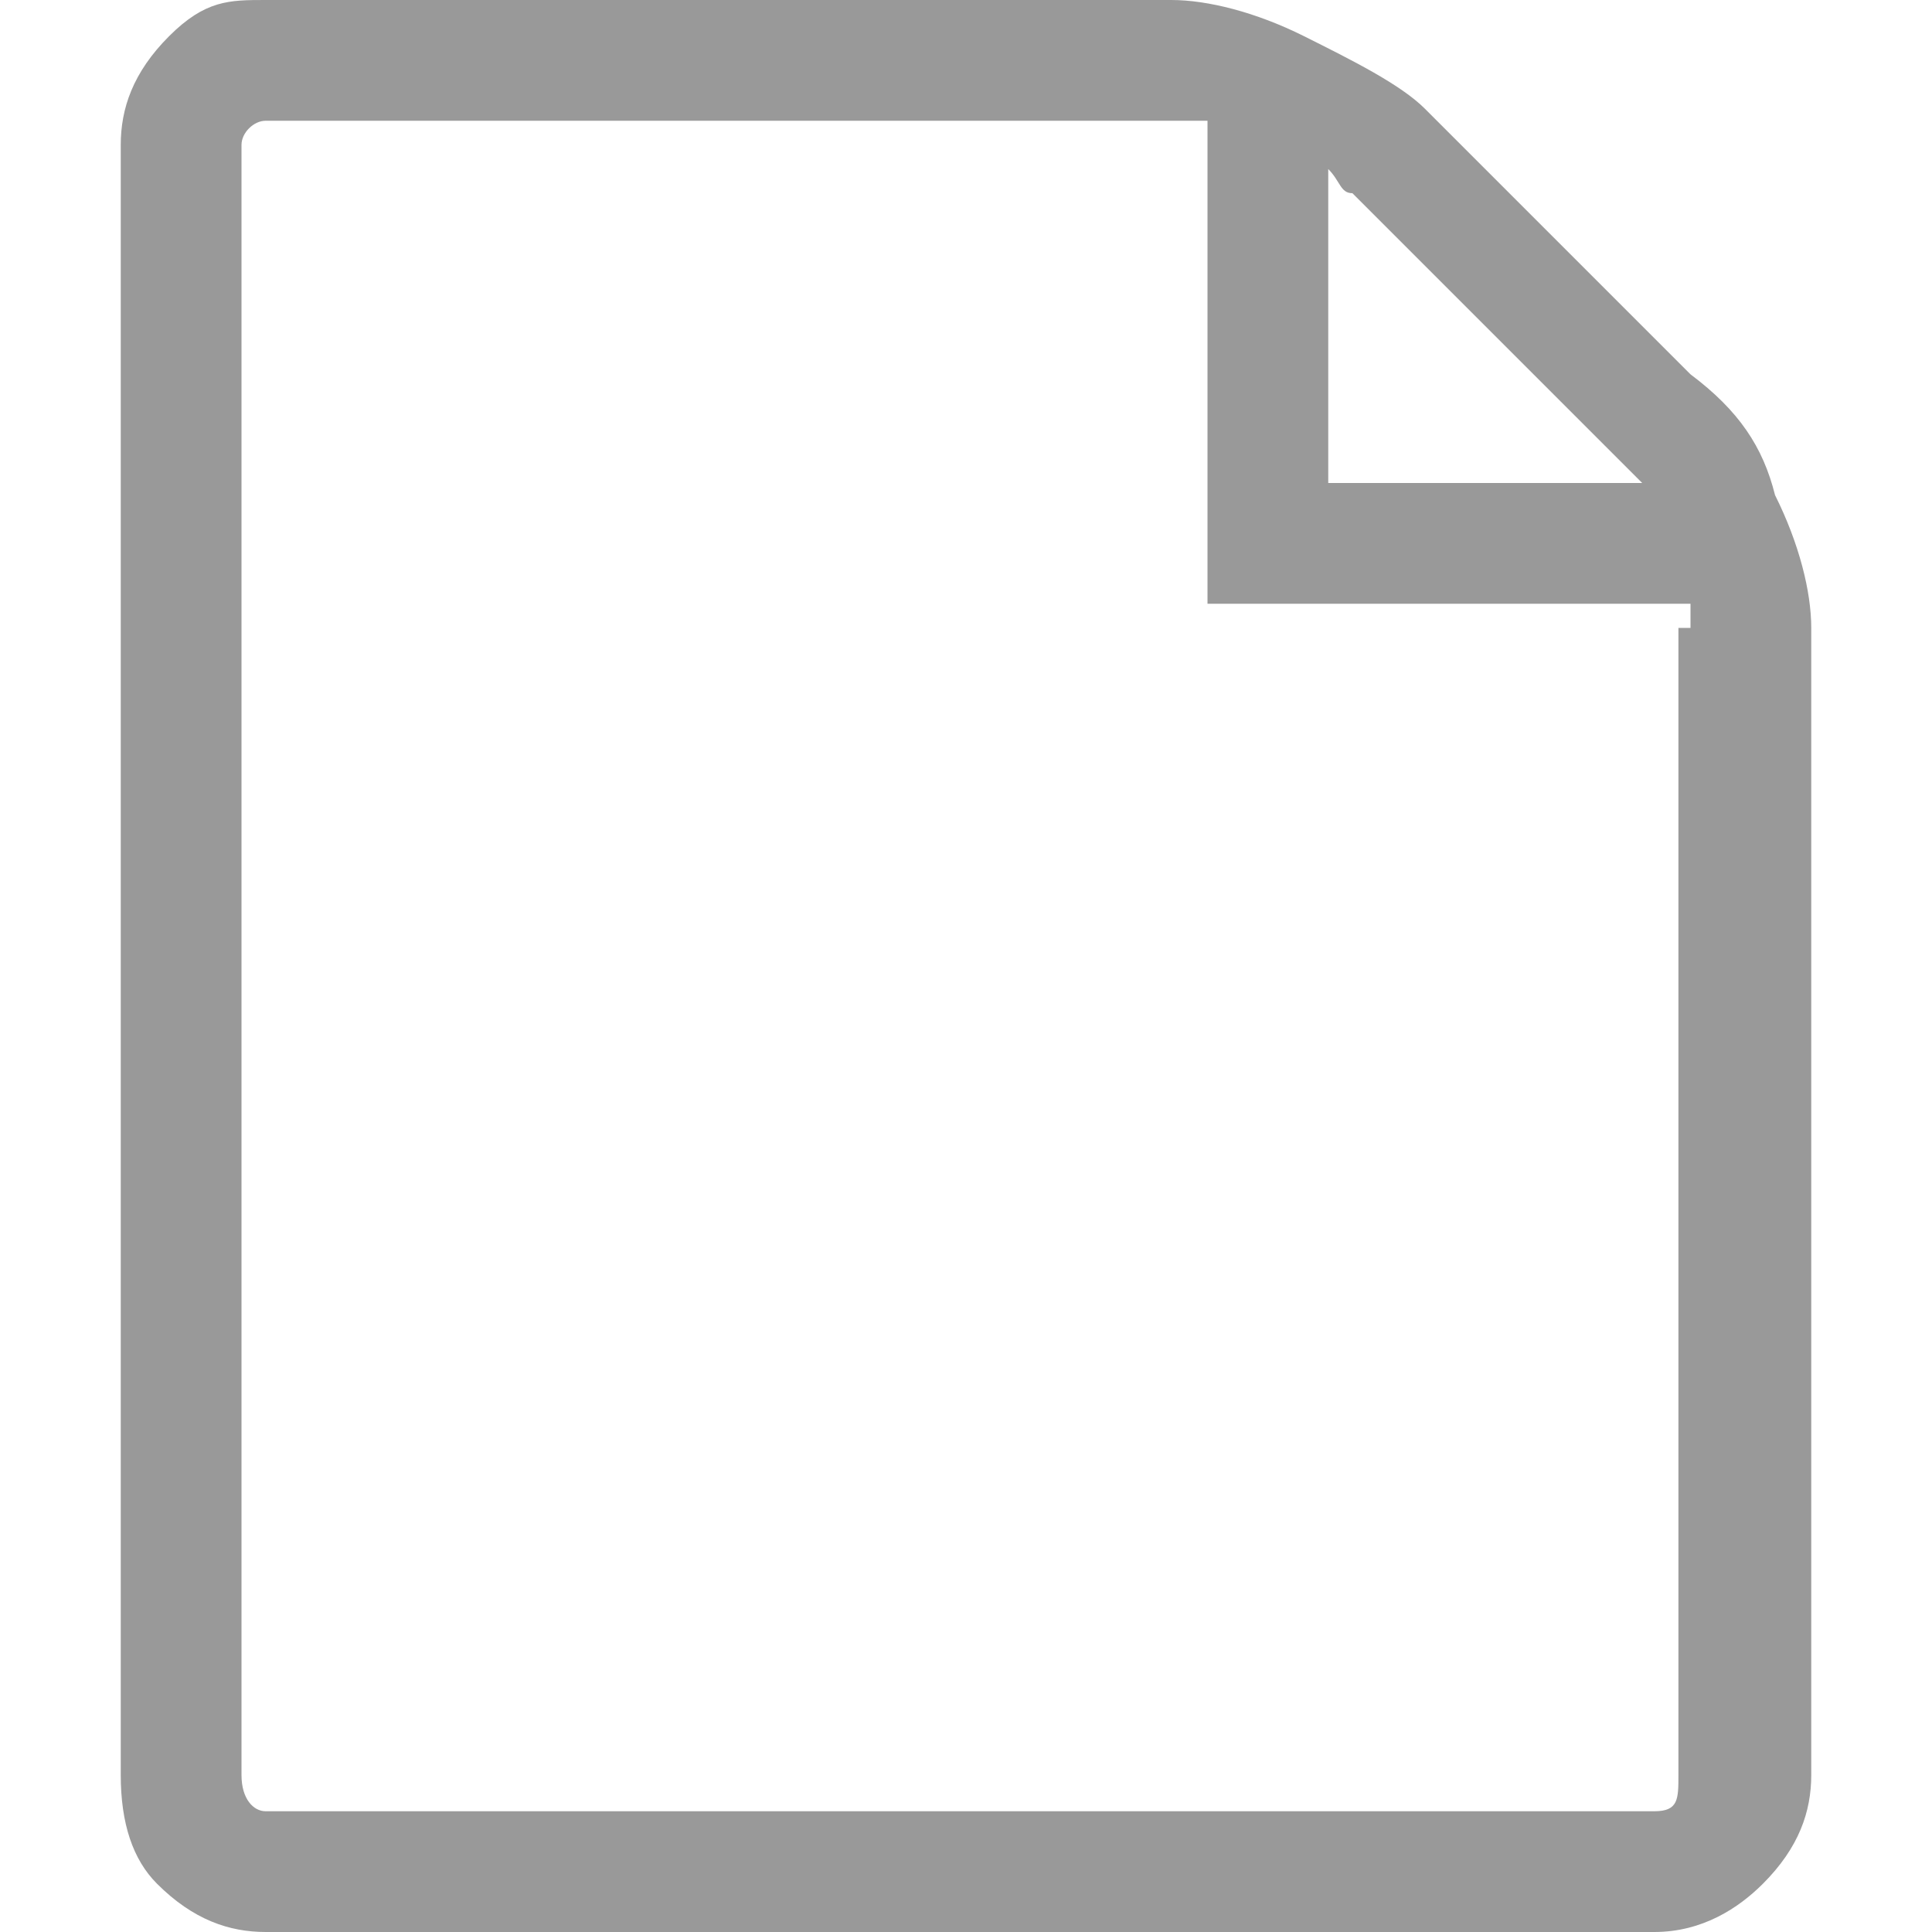
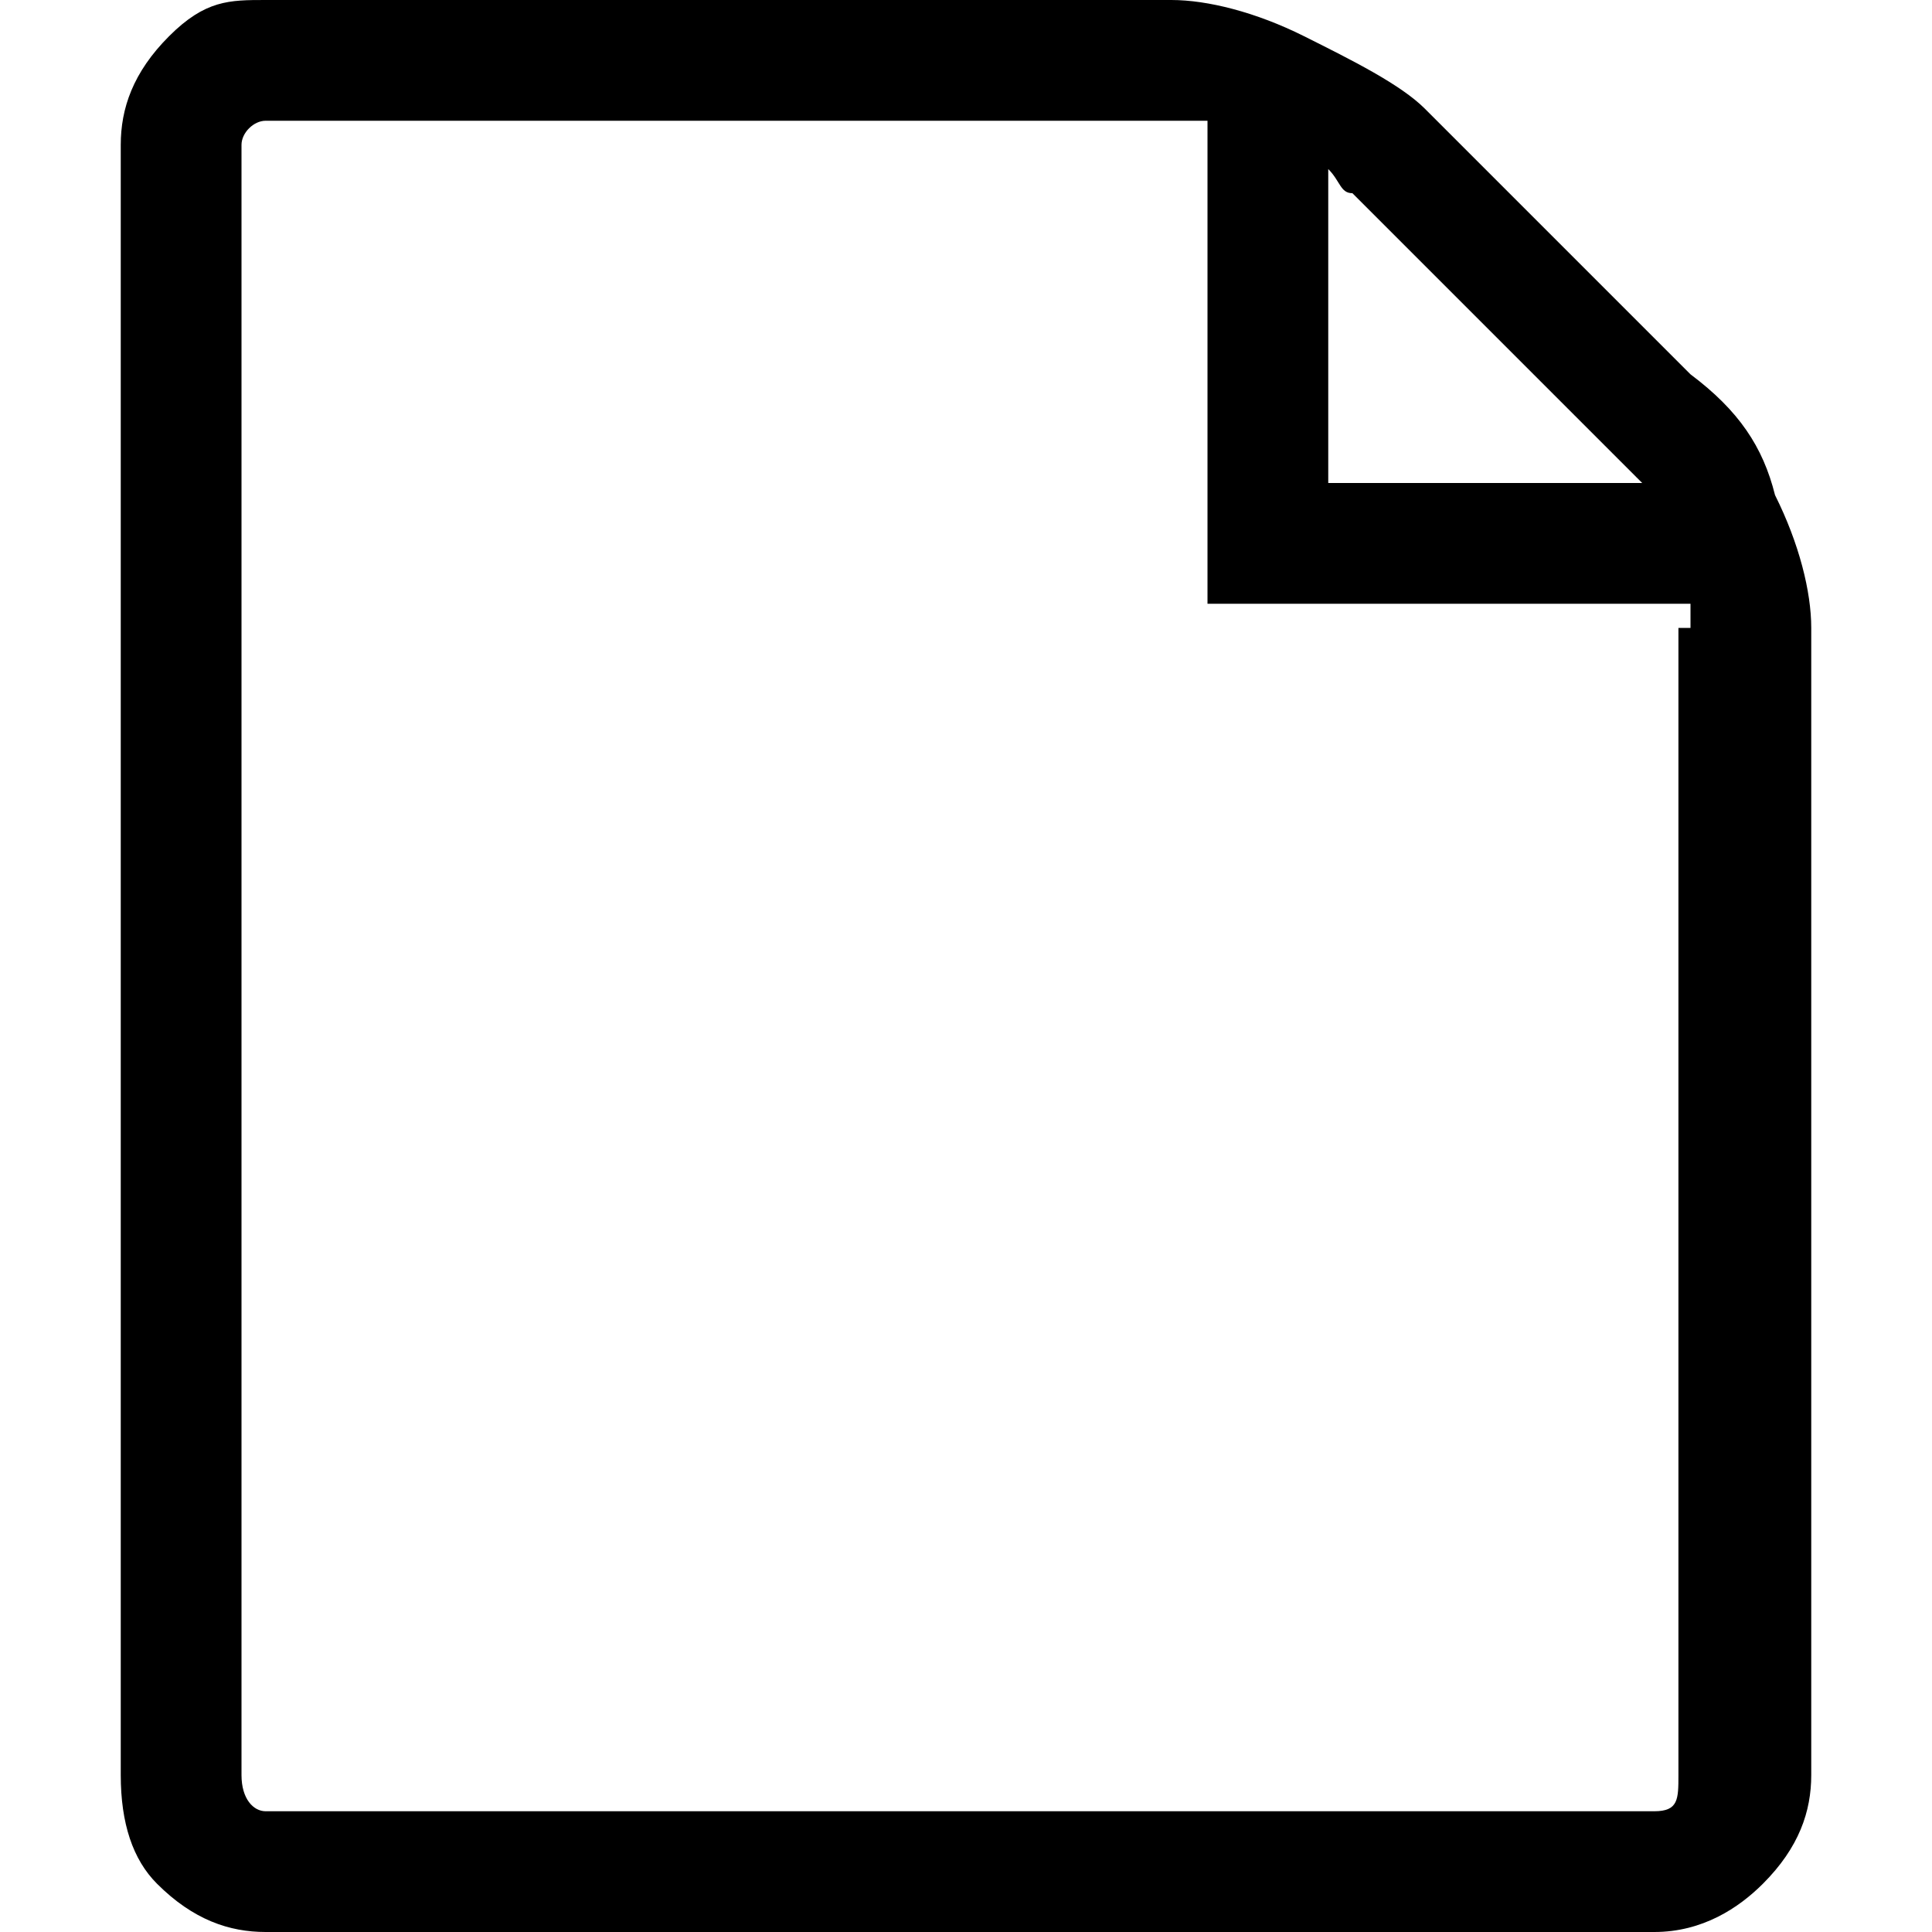
<svg xmlns="http://www.w3.org/2000/svg" width="16" height="16" viewBox="-1 0 16 16" preserveAspectRatio="xMinYMid meet" overflow="visible" enable-background="new -1 0 16 16">
-   <path d="M13.7 4.1c.2.4.3.8.3 1.1v9.5c0 .3-.1.6-.4.9-.2.2-.5.4-.9.4h-11.5c-.3 0-.6-.1-.9-.4-.2-.2-.3-.5-.3-.9v-13.5c0-.3.1-.6.4-.9s.5-.3.8-.3h7.5c.3 0 .7.1 1.1.3.4.2.8.4 1 .6l2.2 2.2c.4.3.6.6.7 1zm-.7 1.1c0-.1 0-.2 0-.2h-4v-4c-.1 0-.2 0-.2 0h-7.6c-.1 0-.2.1-.2.2v13.5c0 .2.1.3.2.3h11.5c.2 0 .2-.1.2-.3v-9.5zm-2.8-3.6c-.1 0-.1-.1-.2-.2v2.6h2.6c-.1-.1-.1-.1-.2-.2l-2.2-2.2z" fill="#999" />
+   <path d="M13.7 4.1c.2.4.3.8.3 1.1v9.5c0 .3-.1.6-.4.9-.2.2-.5.4-.9.4h-11.5c-.3 0-.6-.1-.9-.4-.2-.2-.3-.5-.3-.9v-13.5c0-.3.1-.6.4-.9s.5-.3.8-.3h7.5c.3 0 .7.1 1.1.3.4.2.8.4 1 .6l2.2 2.2c.4.3.6.6.7 1zm-.7 1.1c0-.1 0-.2 0-.2h-4v-4c-.1 0-.2 0-.2 0h-7.6c-.1 0-.2.1-.2.2v13.5c0 .2.1.3.2.3h11.5c.2 0 .2-.1.2-.3v-9.5zm-2.8-3.6c-.1 0-.1-.1-.2-.2v2.6h2.6c-.1-.1-.1-.1-.2-.2l-2.2-2.2z" />
</svg>
